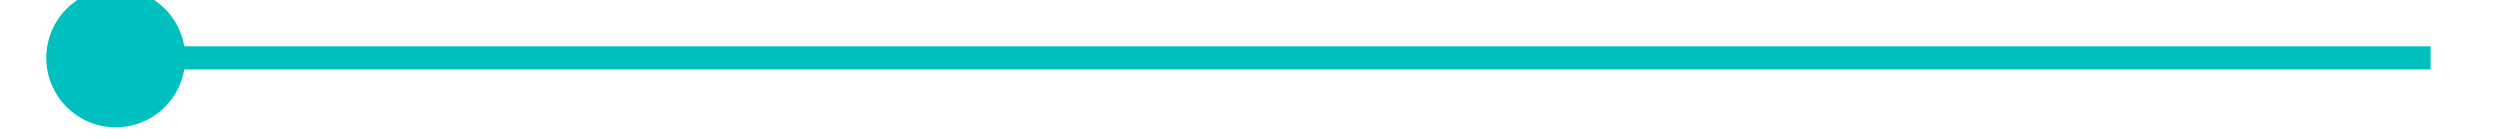
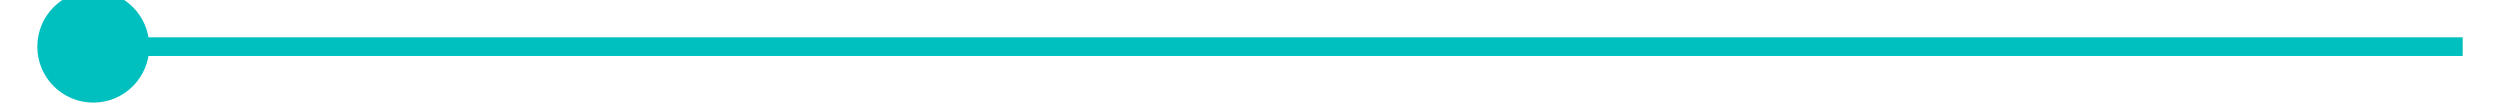
- <svg xmlns="http://www.w3.org/2000/svg" version="1.1" width="108px" height="6px" preserveAspectRatio="xMinYMid meet" viewBox="158 2259  108 4">
-   <path d="M 163 2257.5  A 3 3 0 0 0 160 2260.5 A 3 3 0 0 0 163 2263.5 A 3 3 0 0 0 166 2260.5 A 3 3 0 0 0 163 2257.5 Z " fill-rule="nonzero" fill="#00bfbf" stroke="none" />
-   <path d="M 161 2260.5  L 263 2260.5  " stroke-width="1" stroke="#00bfbf" fill="none" />
+ <svg xmlns="http://www.w3.org/2000/svg" version="1.1" width="134px" height="6px" preserveAspectRatio="xMinYMid meet" viewBox="354 2259  134 4">
+   <path d="M 359 2257.5  A 3 3 0 0 0 356 2260.5 A 3 3 0 0 0 359 2263.5 A 3 3 0 0 0 362 2260.5 A 3 3 0 0 0 359 2257.5 Z " fill-rule="nonzero" fill="#00bfbf" stroke="none" />
+   <path d="M 357 2260.5  L 486 2260.5  " stroke-width="1" stroke="#00bfbf" fill="none" />
</svg>
